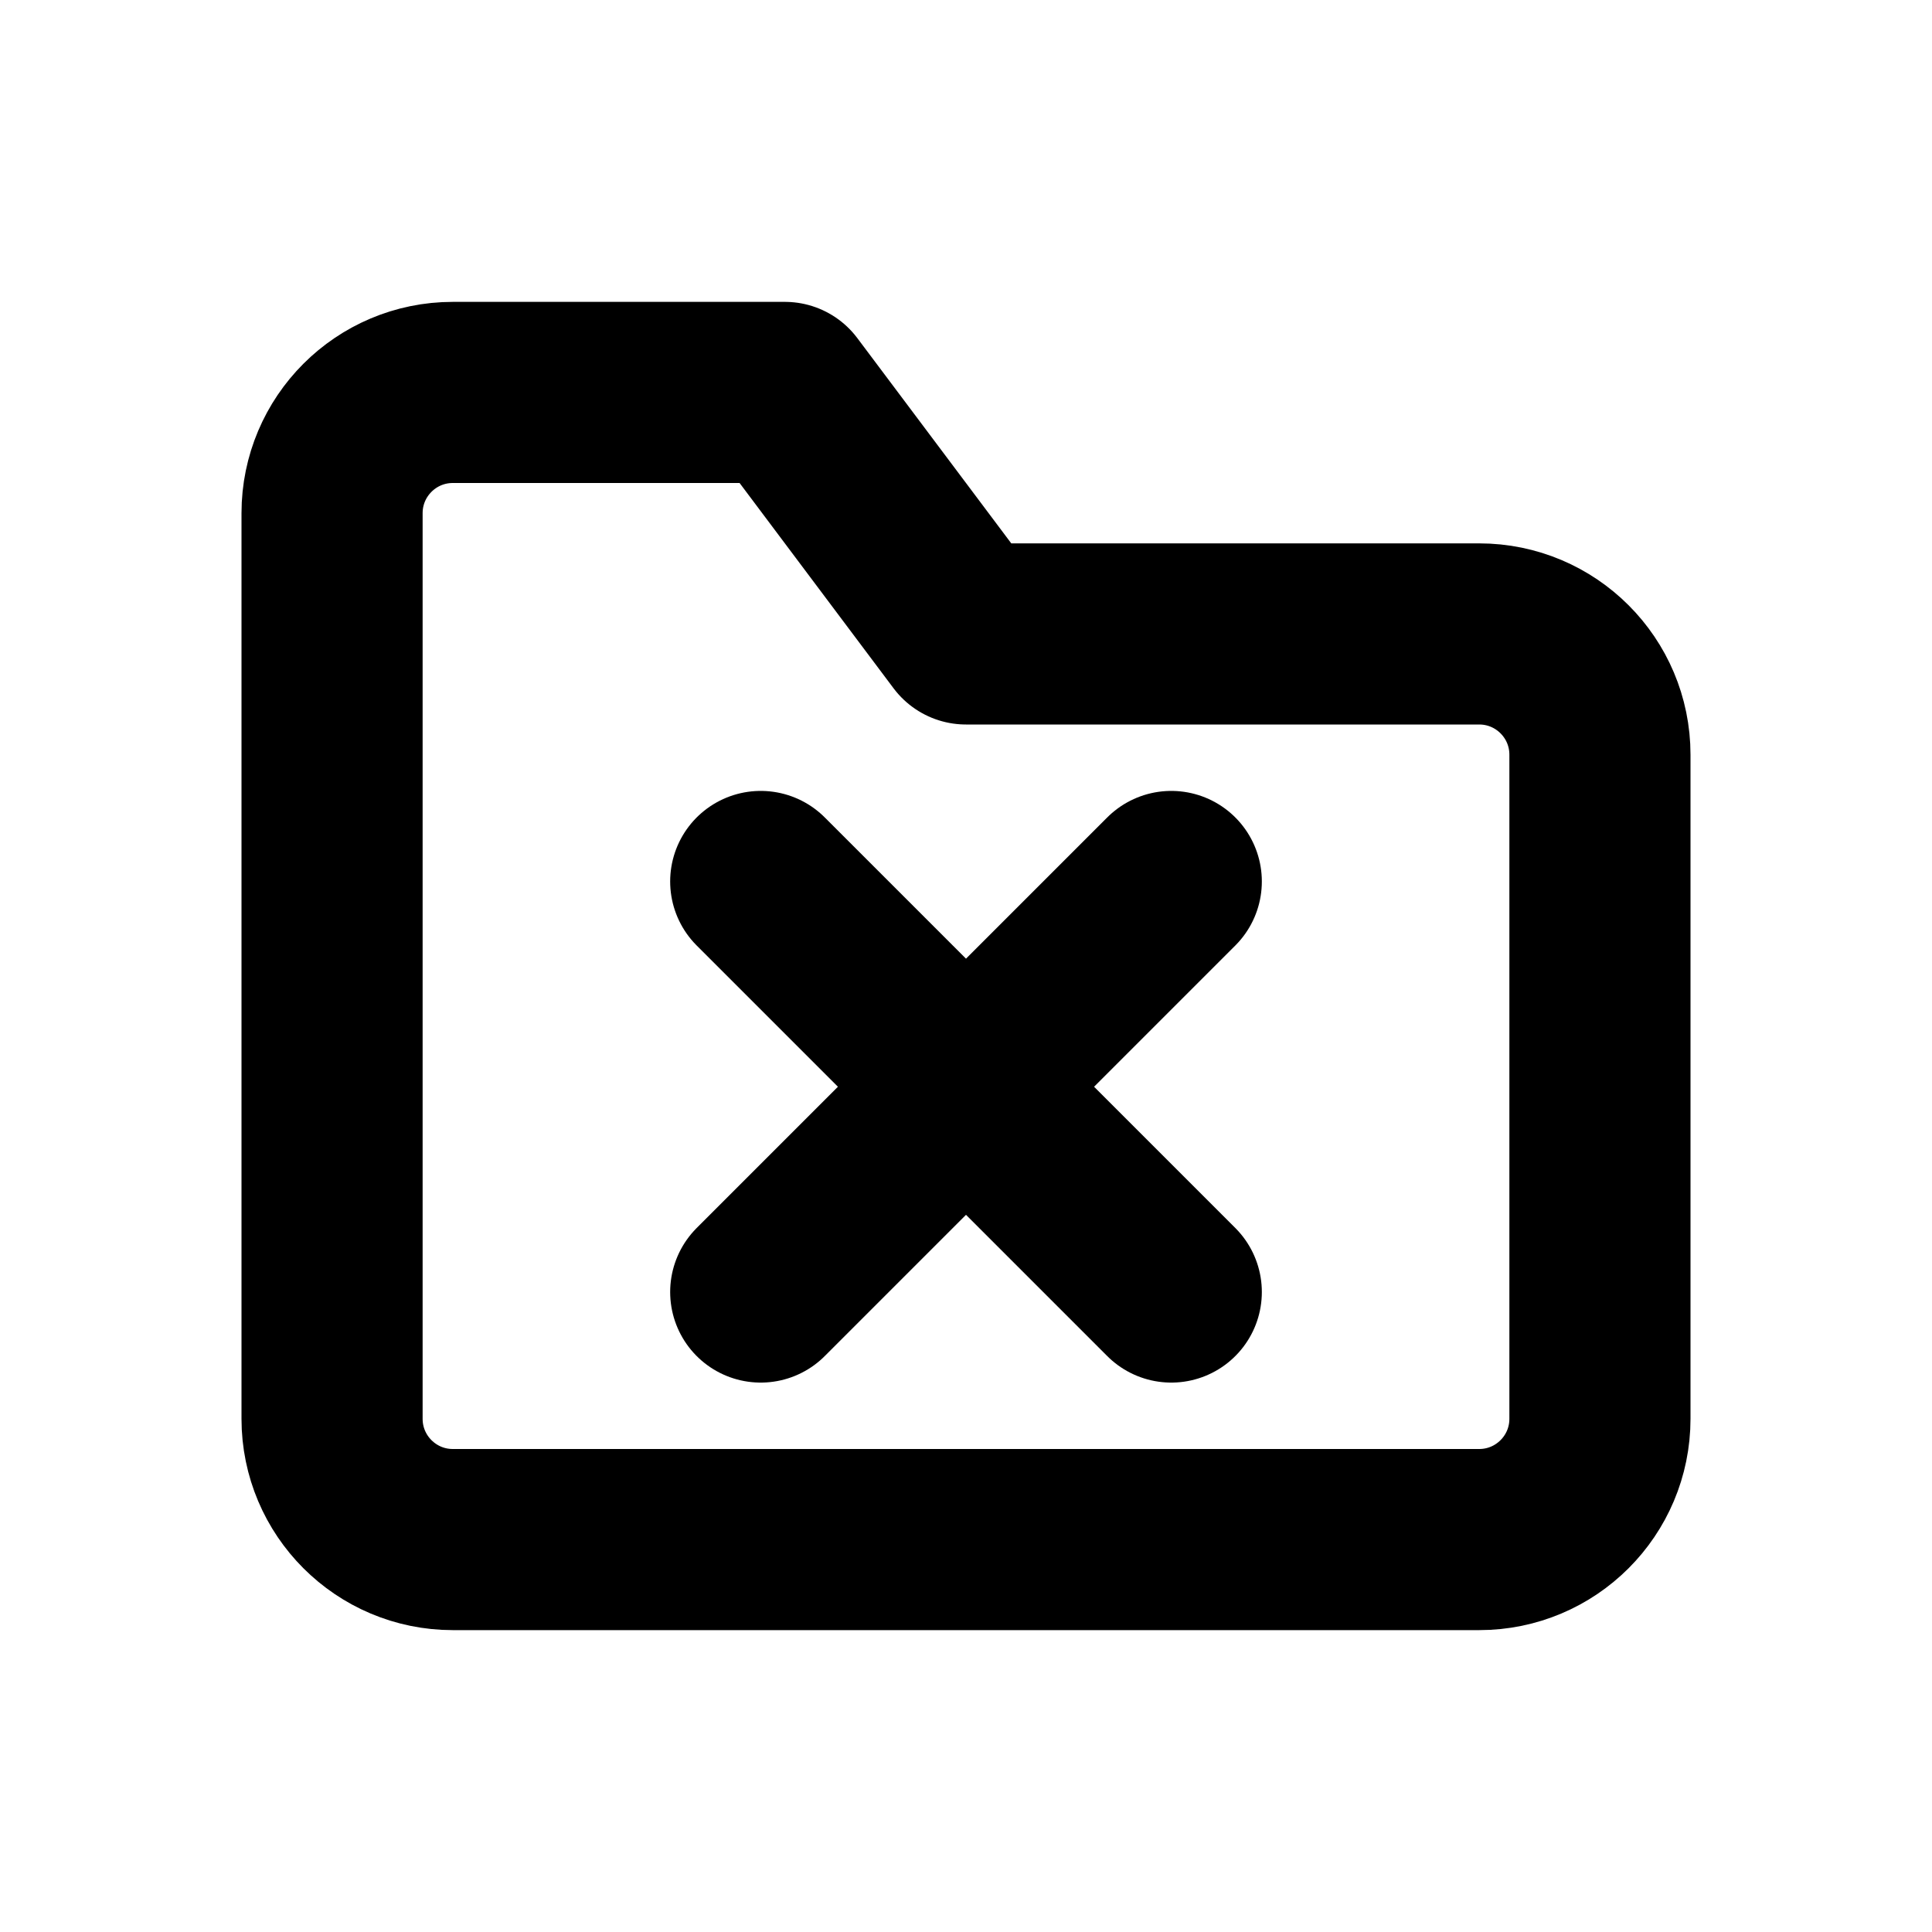
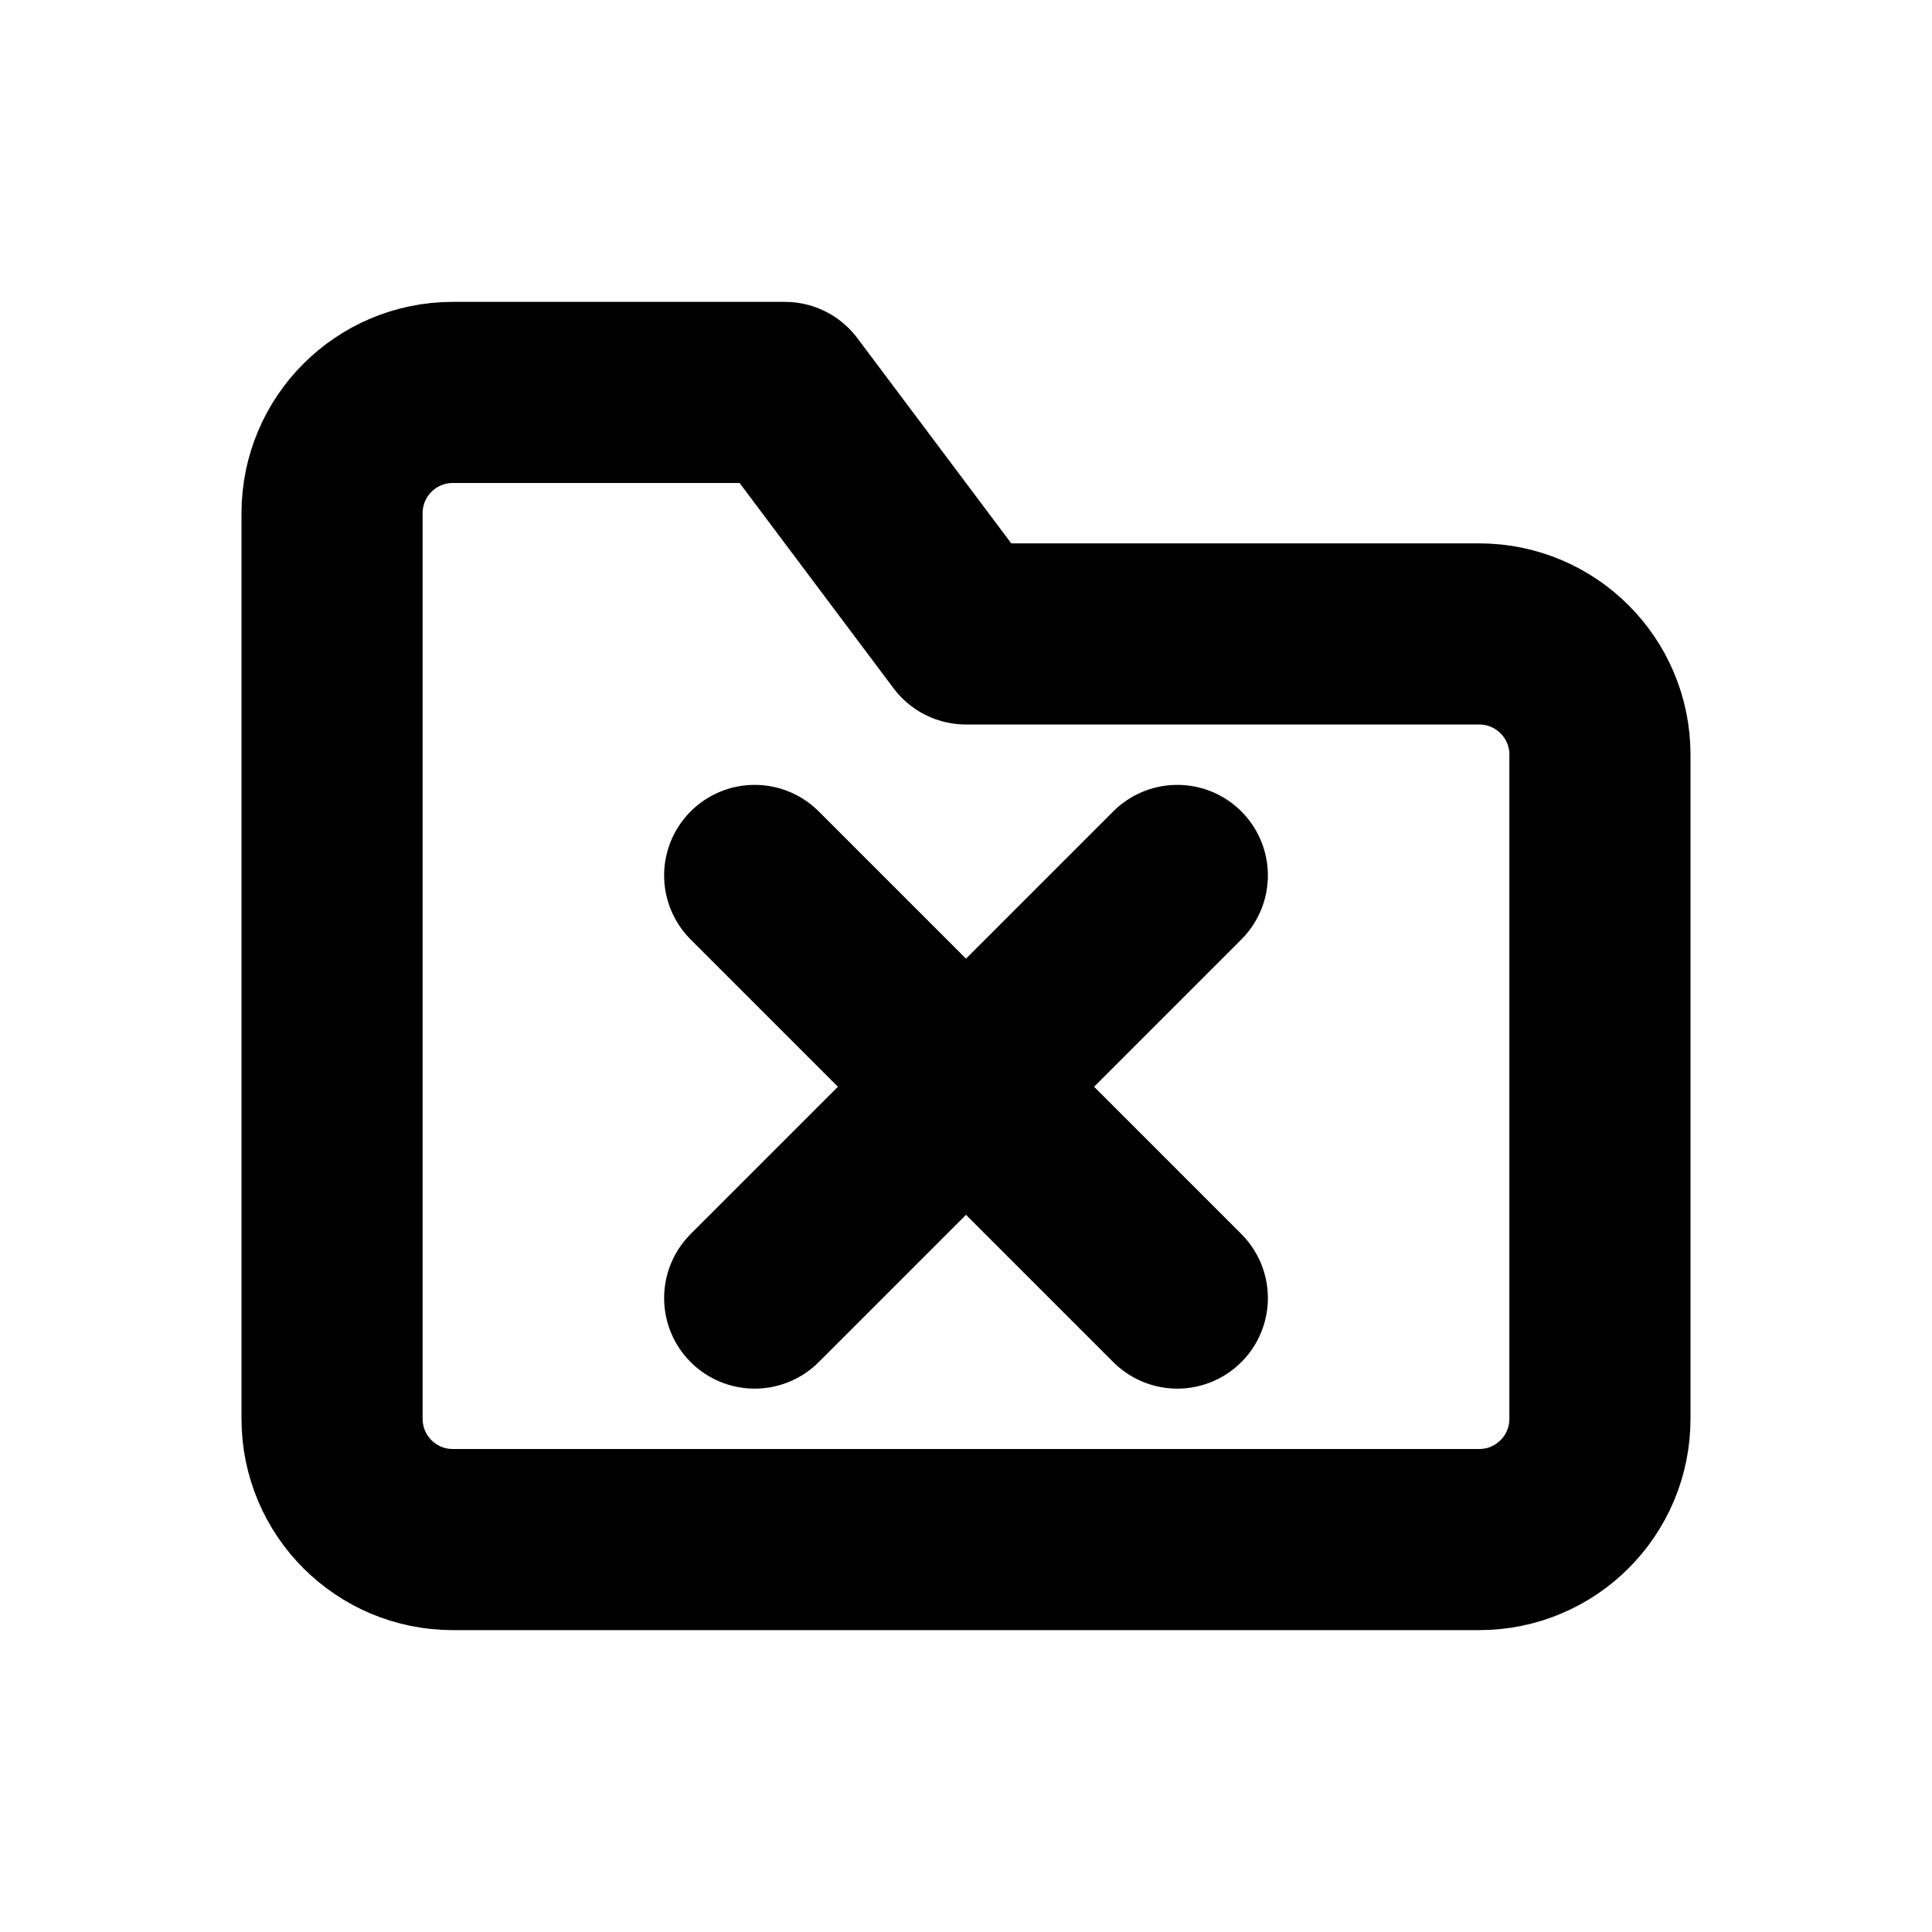
<svg xmlns="http://www.w3.org/2000/svg" width="16" height="16" viewBox="0 0 16 16" fill="none" stroke="currentColor" stroke-width="1.5" stroke-linecap="round" stroke-linejoin="round" aria-hidden="true" focusable="false">
-   <path d="M2.75 5.25v-1a1 1 0 0 1 1-1H6.5L8 5.25h4.25a1 1 0 0 1 1 1v5.5a1 1 0 0 1-1 1h-8.5a1 1 0 0 1-1-1v-6.5Z" />
-   <path d="M6.3 7.3l3.4 3.4m0-3.4l-3.4 3.4" />
+   <path d="M2.75 5.25V4.25A1 1 0 0 1 3.75 3.25H6.5L8 5.25H12.25A1 1 0 0 1 13.25 6.25V11.75A1 1 0 0 1 12.25 12.75H3.75A1 1 0 0 1 2.75 11.75V5.25Z" />
+   <path d="M6.25 7.25L9.75 10.75M9.75 7.25L6.25 10.75" />
</svg>
